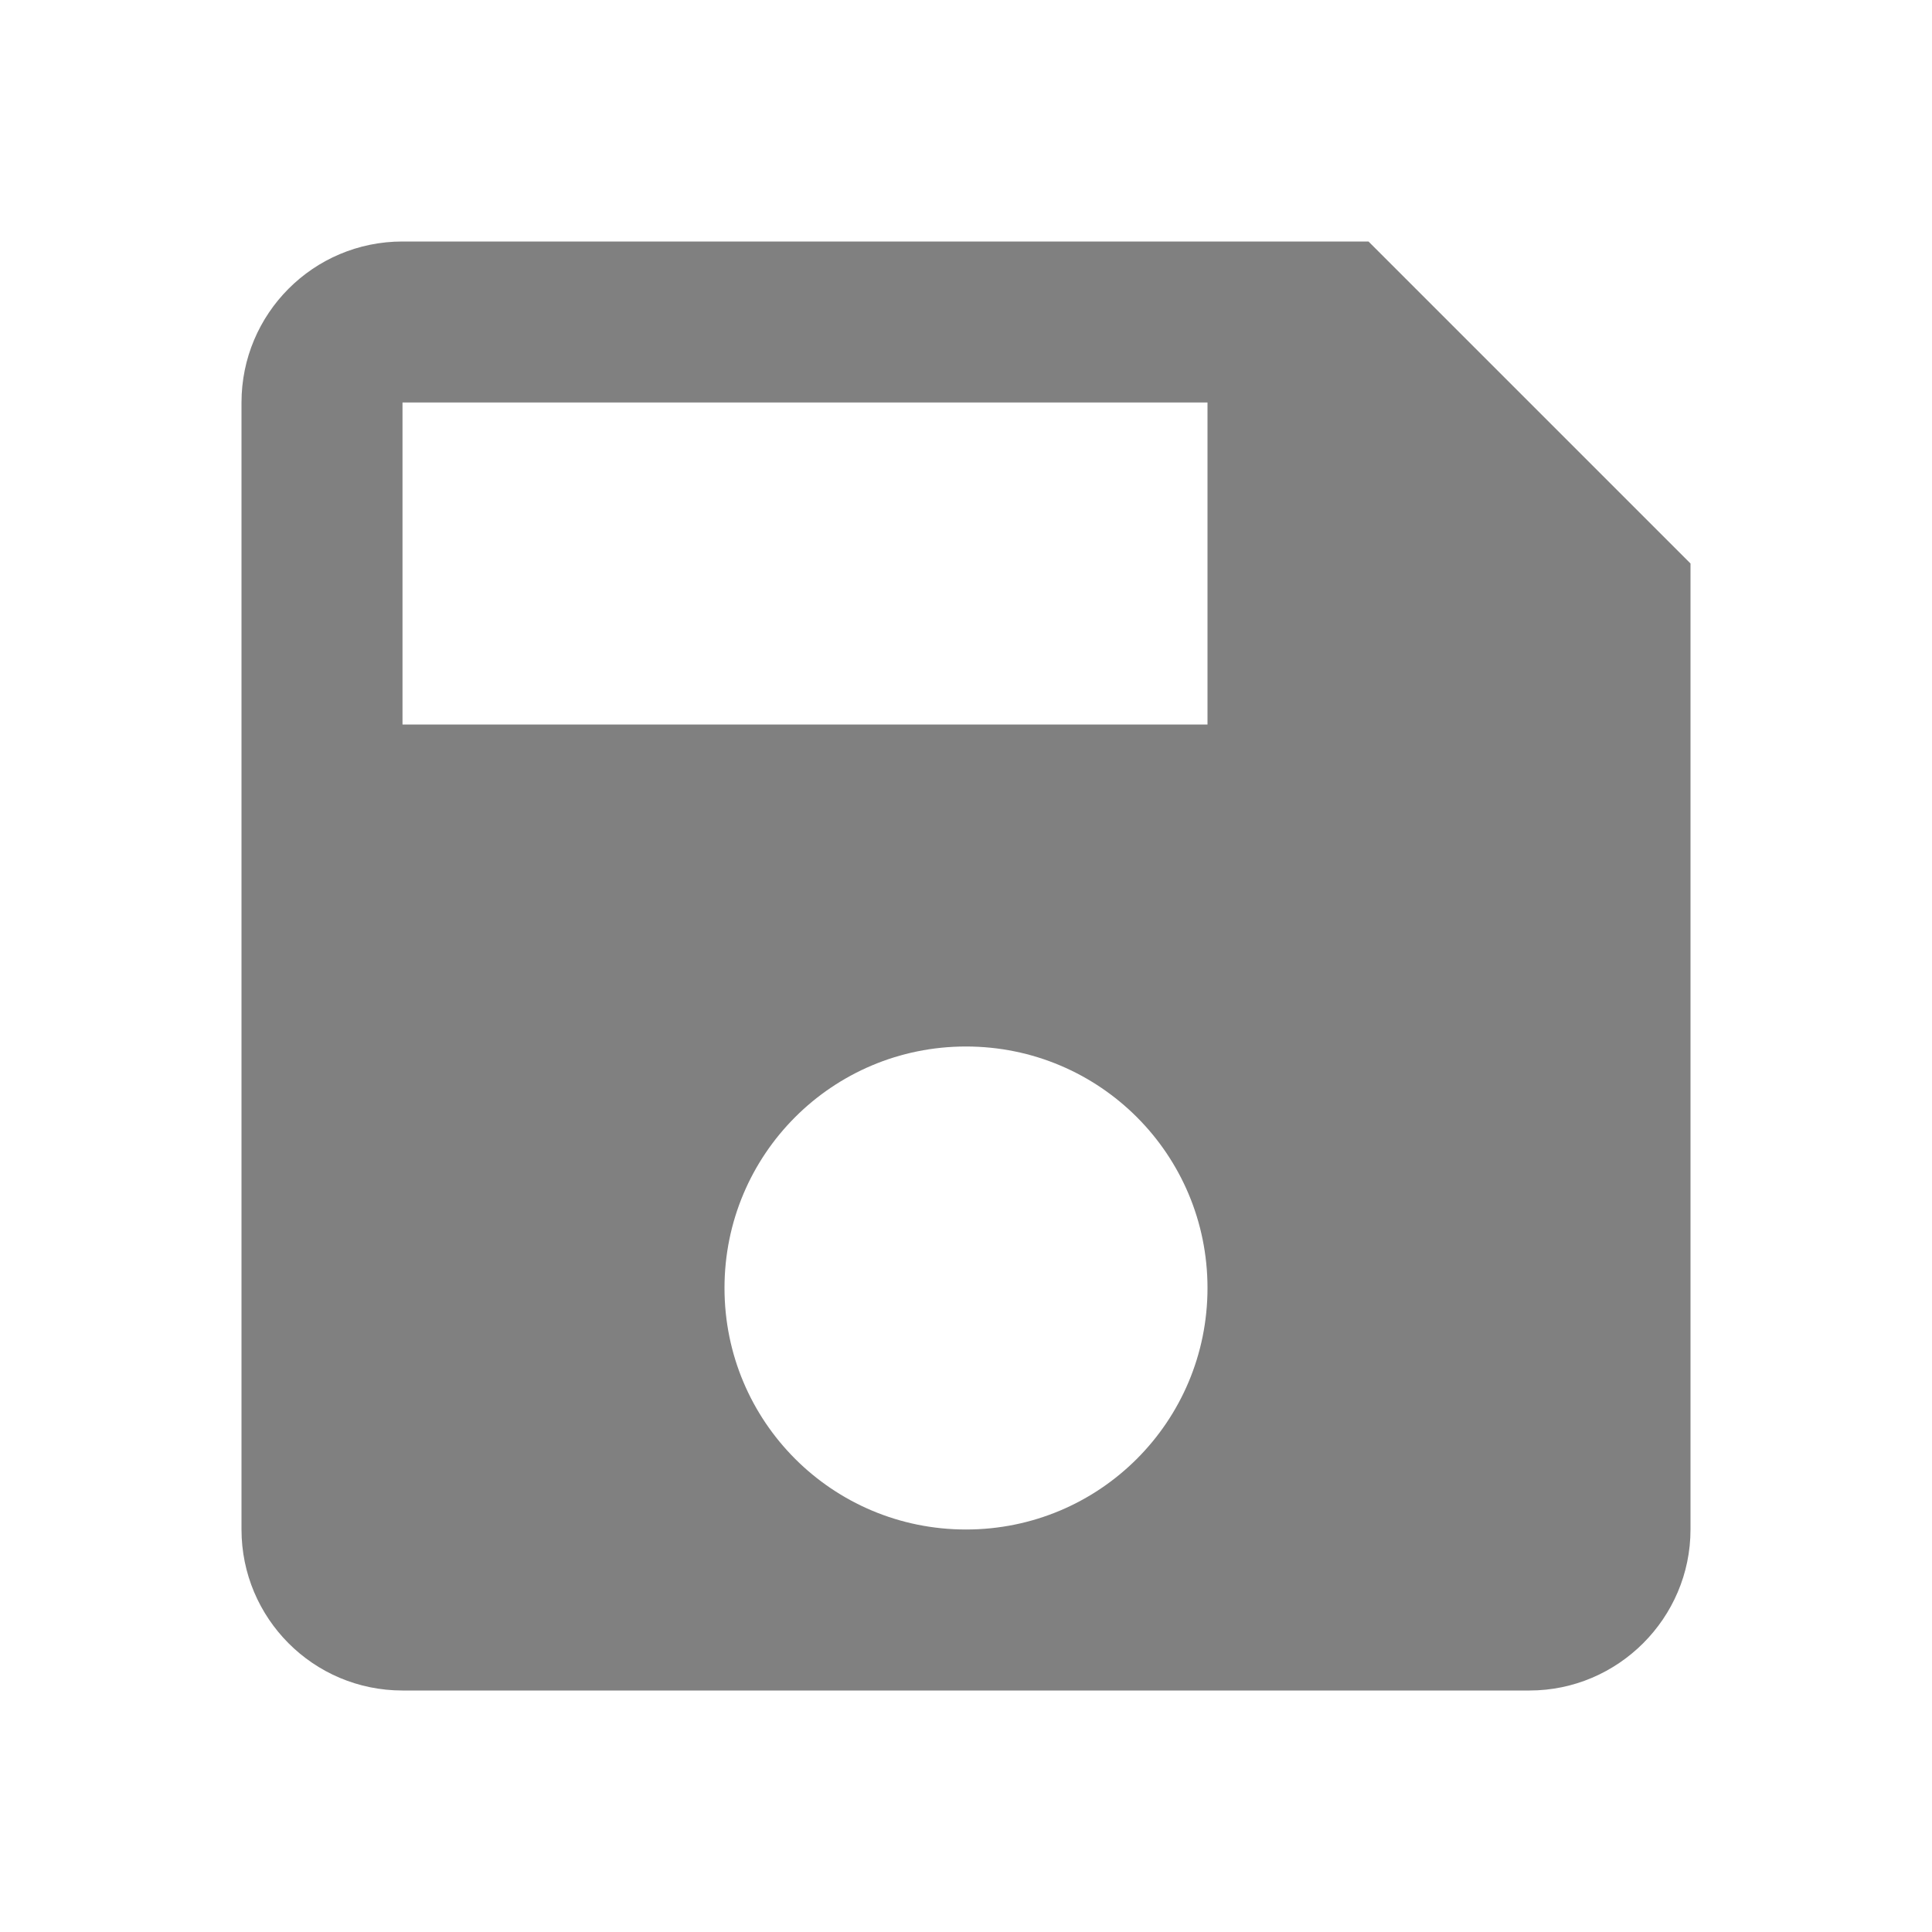
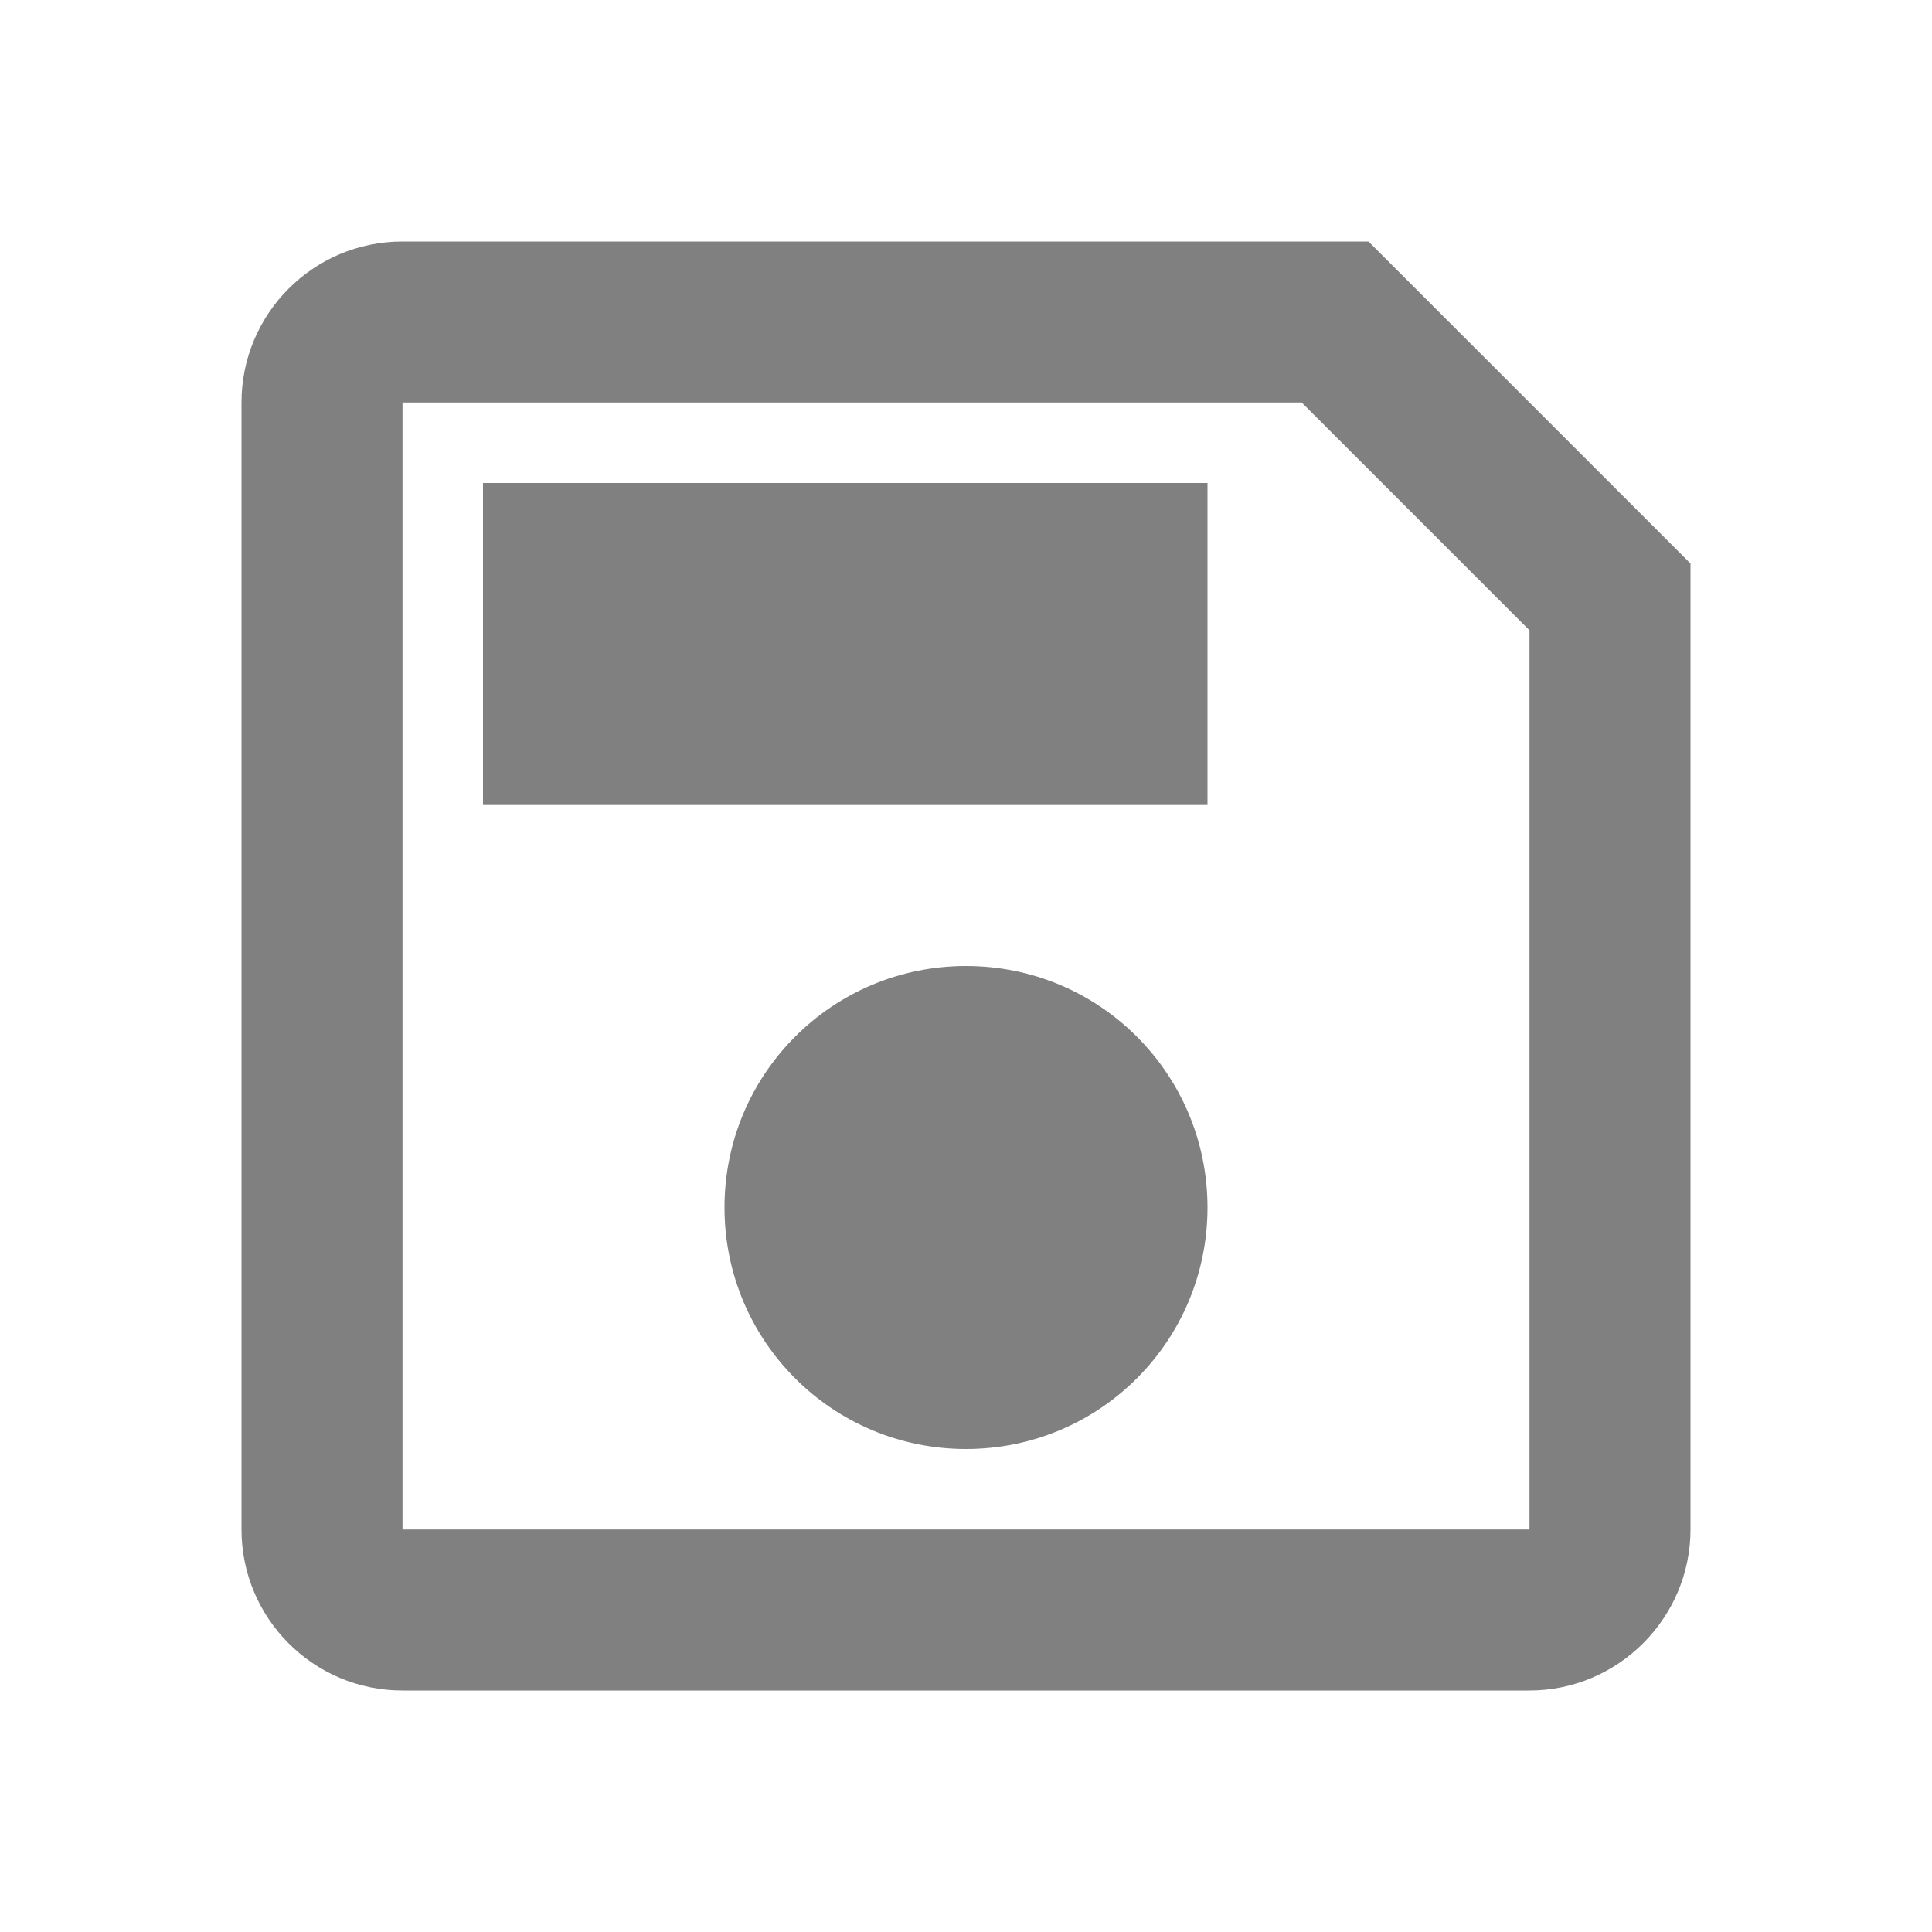
<svg xmlns="http://www.w3.org/2000/svg" viewBox="0 0 24 24" fill="gray" width="18px" height="18px">
-   <path d="M0 0h24v24H0z" fill="none" />
-   <path d="M17 3H5c-1.11 0-2 .9-2 2v14c0 1.1.89 2 2 2h14c1.1 0 2-.9 2-2V7l-4-4zm-5 16c-1.66 0-3-1.34-3-3s1.34-3 3-3 3 1.34 3 3-1.34 3-3 3zm3-10H5V5h10v4z" />
+   <path d="M0 0h24v24H0V0z" fill="none" />
+   <path d="M17 3H5c-1.11 0-2 .9-2 2v14c0 1.1.89 2 2 2h14c1.1 0 2-.9 2-2V7l-4-4zm2 16H5V5h11.17L19 7.83V19zm-7-7c-1.66 0-3 1.34-3 3s1.34 3 3 3 3-1.34 3-3-1.34-3-3-3zM6 6h9v4H6z" />
</svg>
